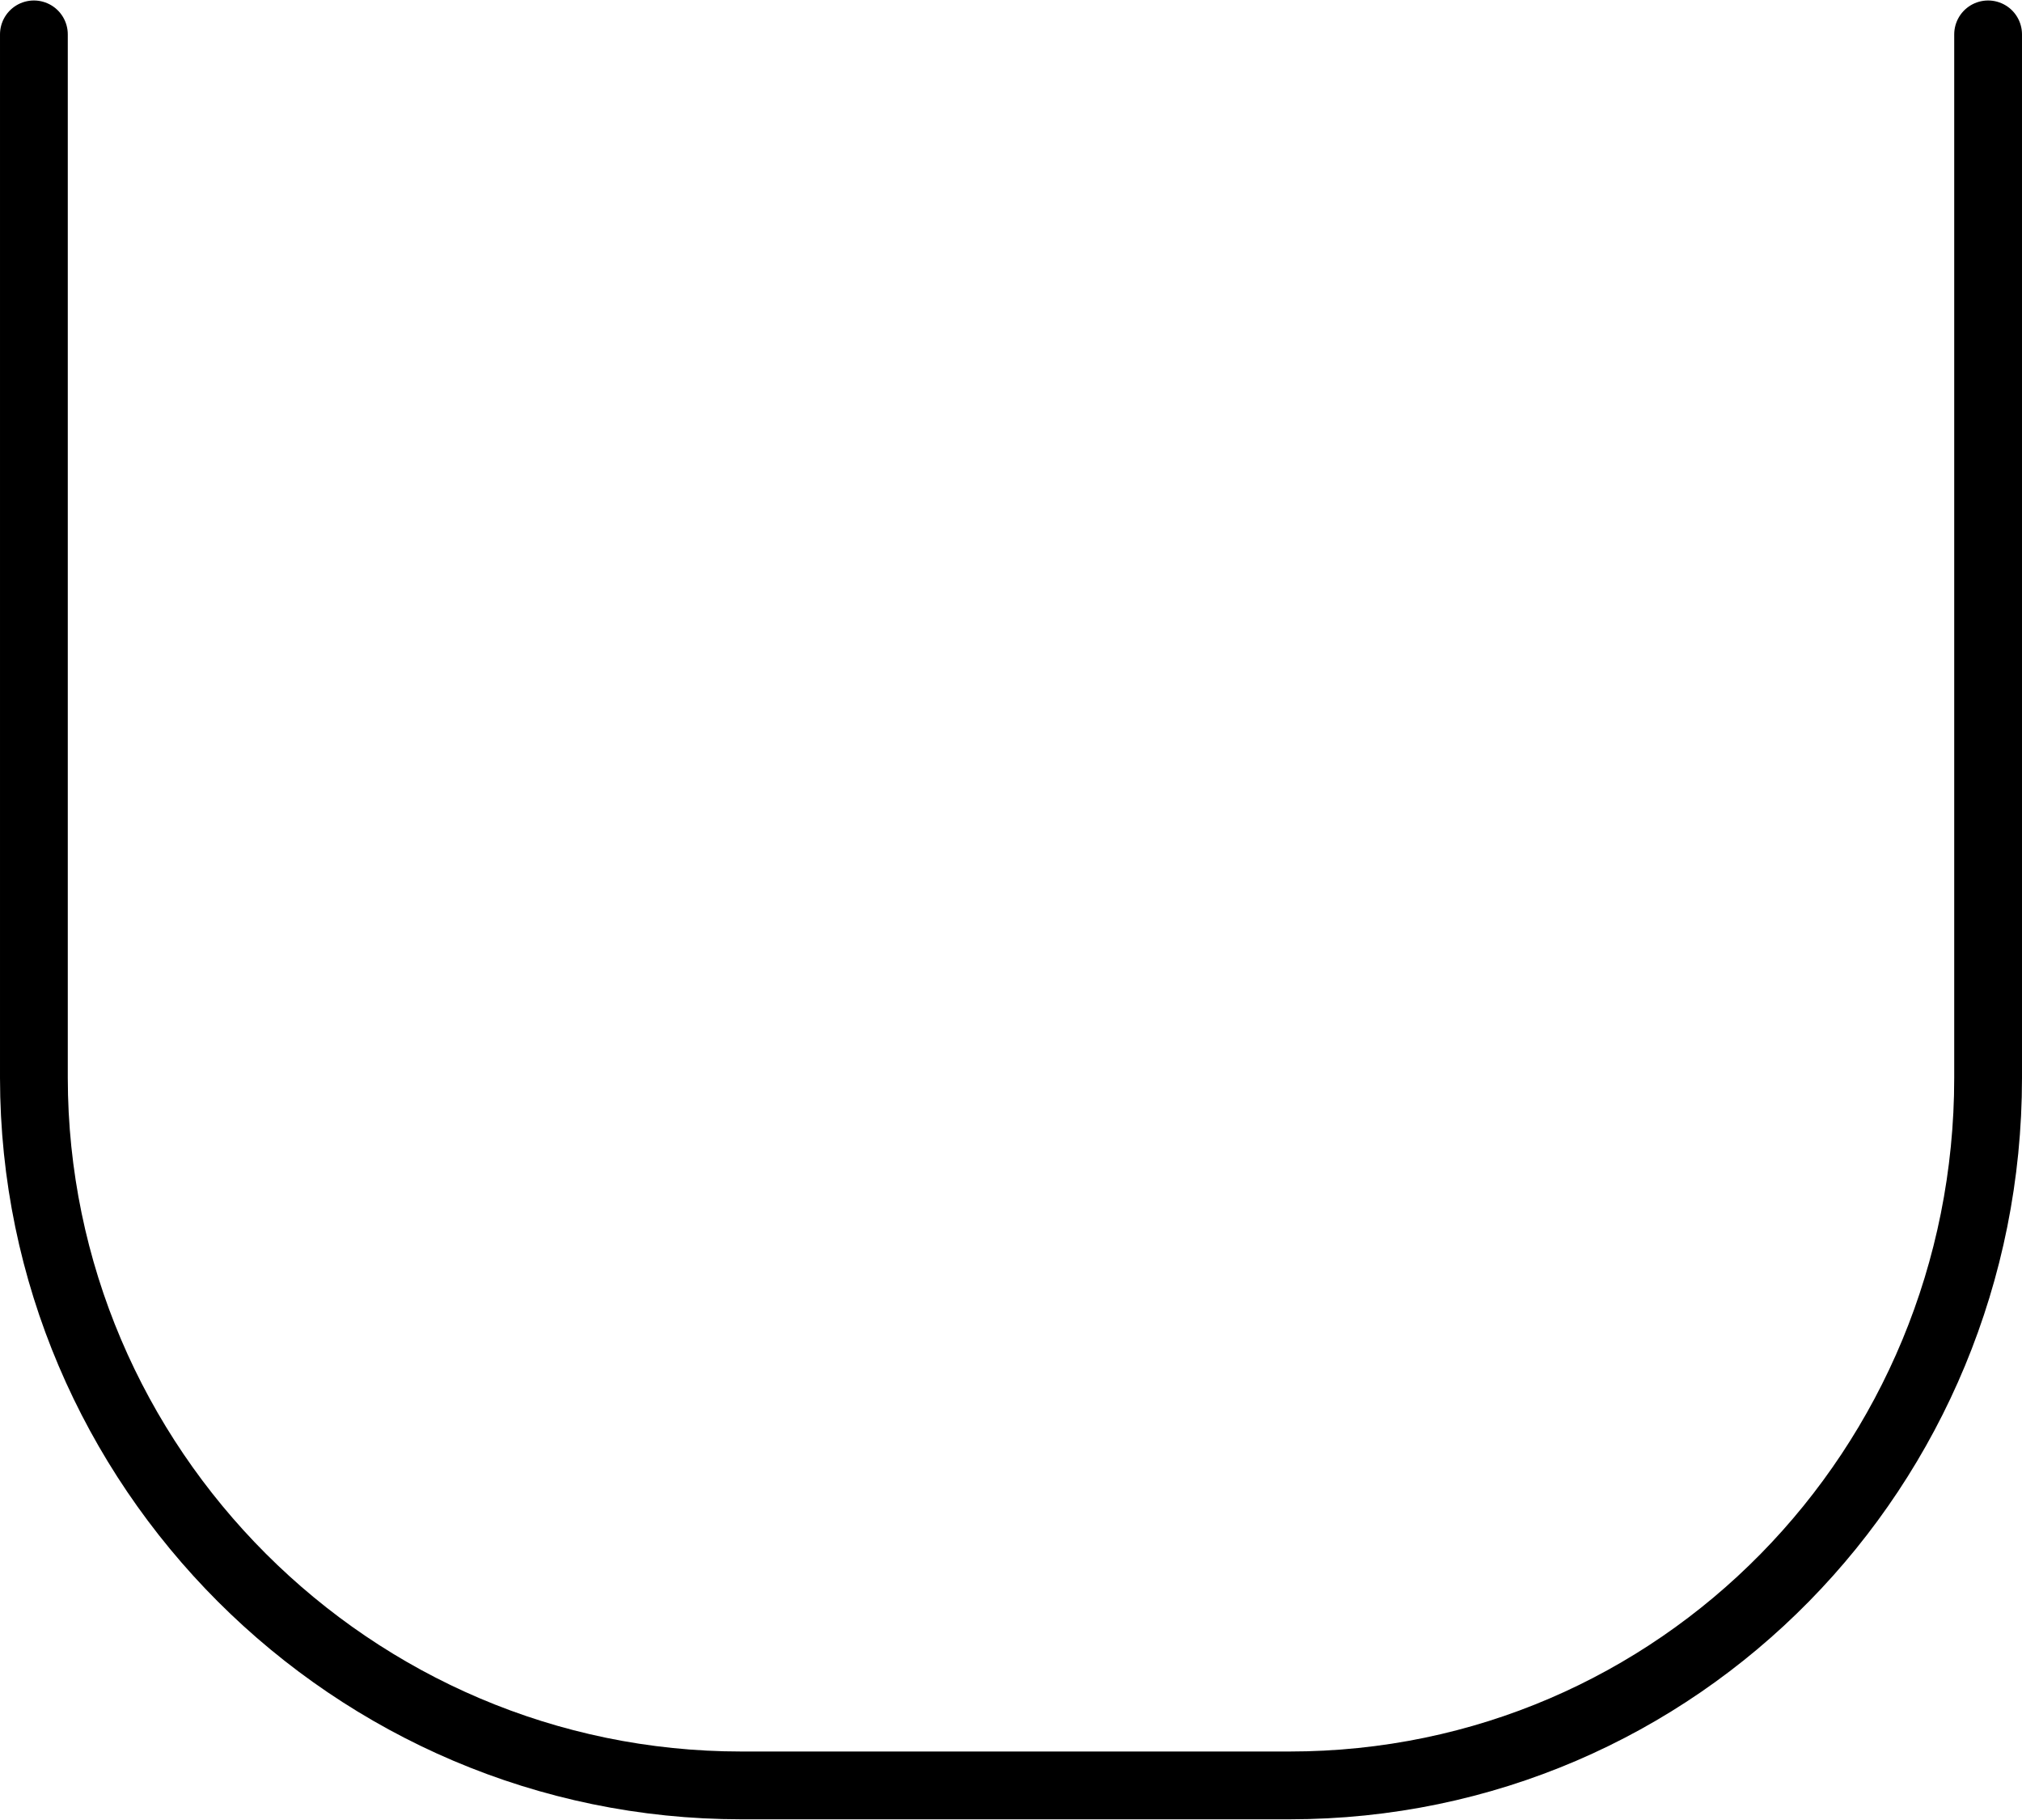
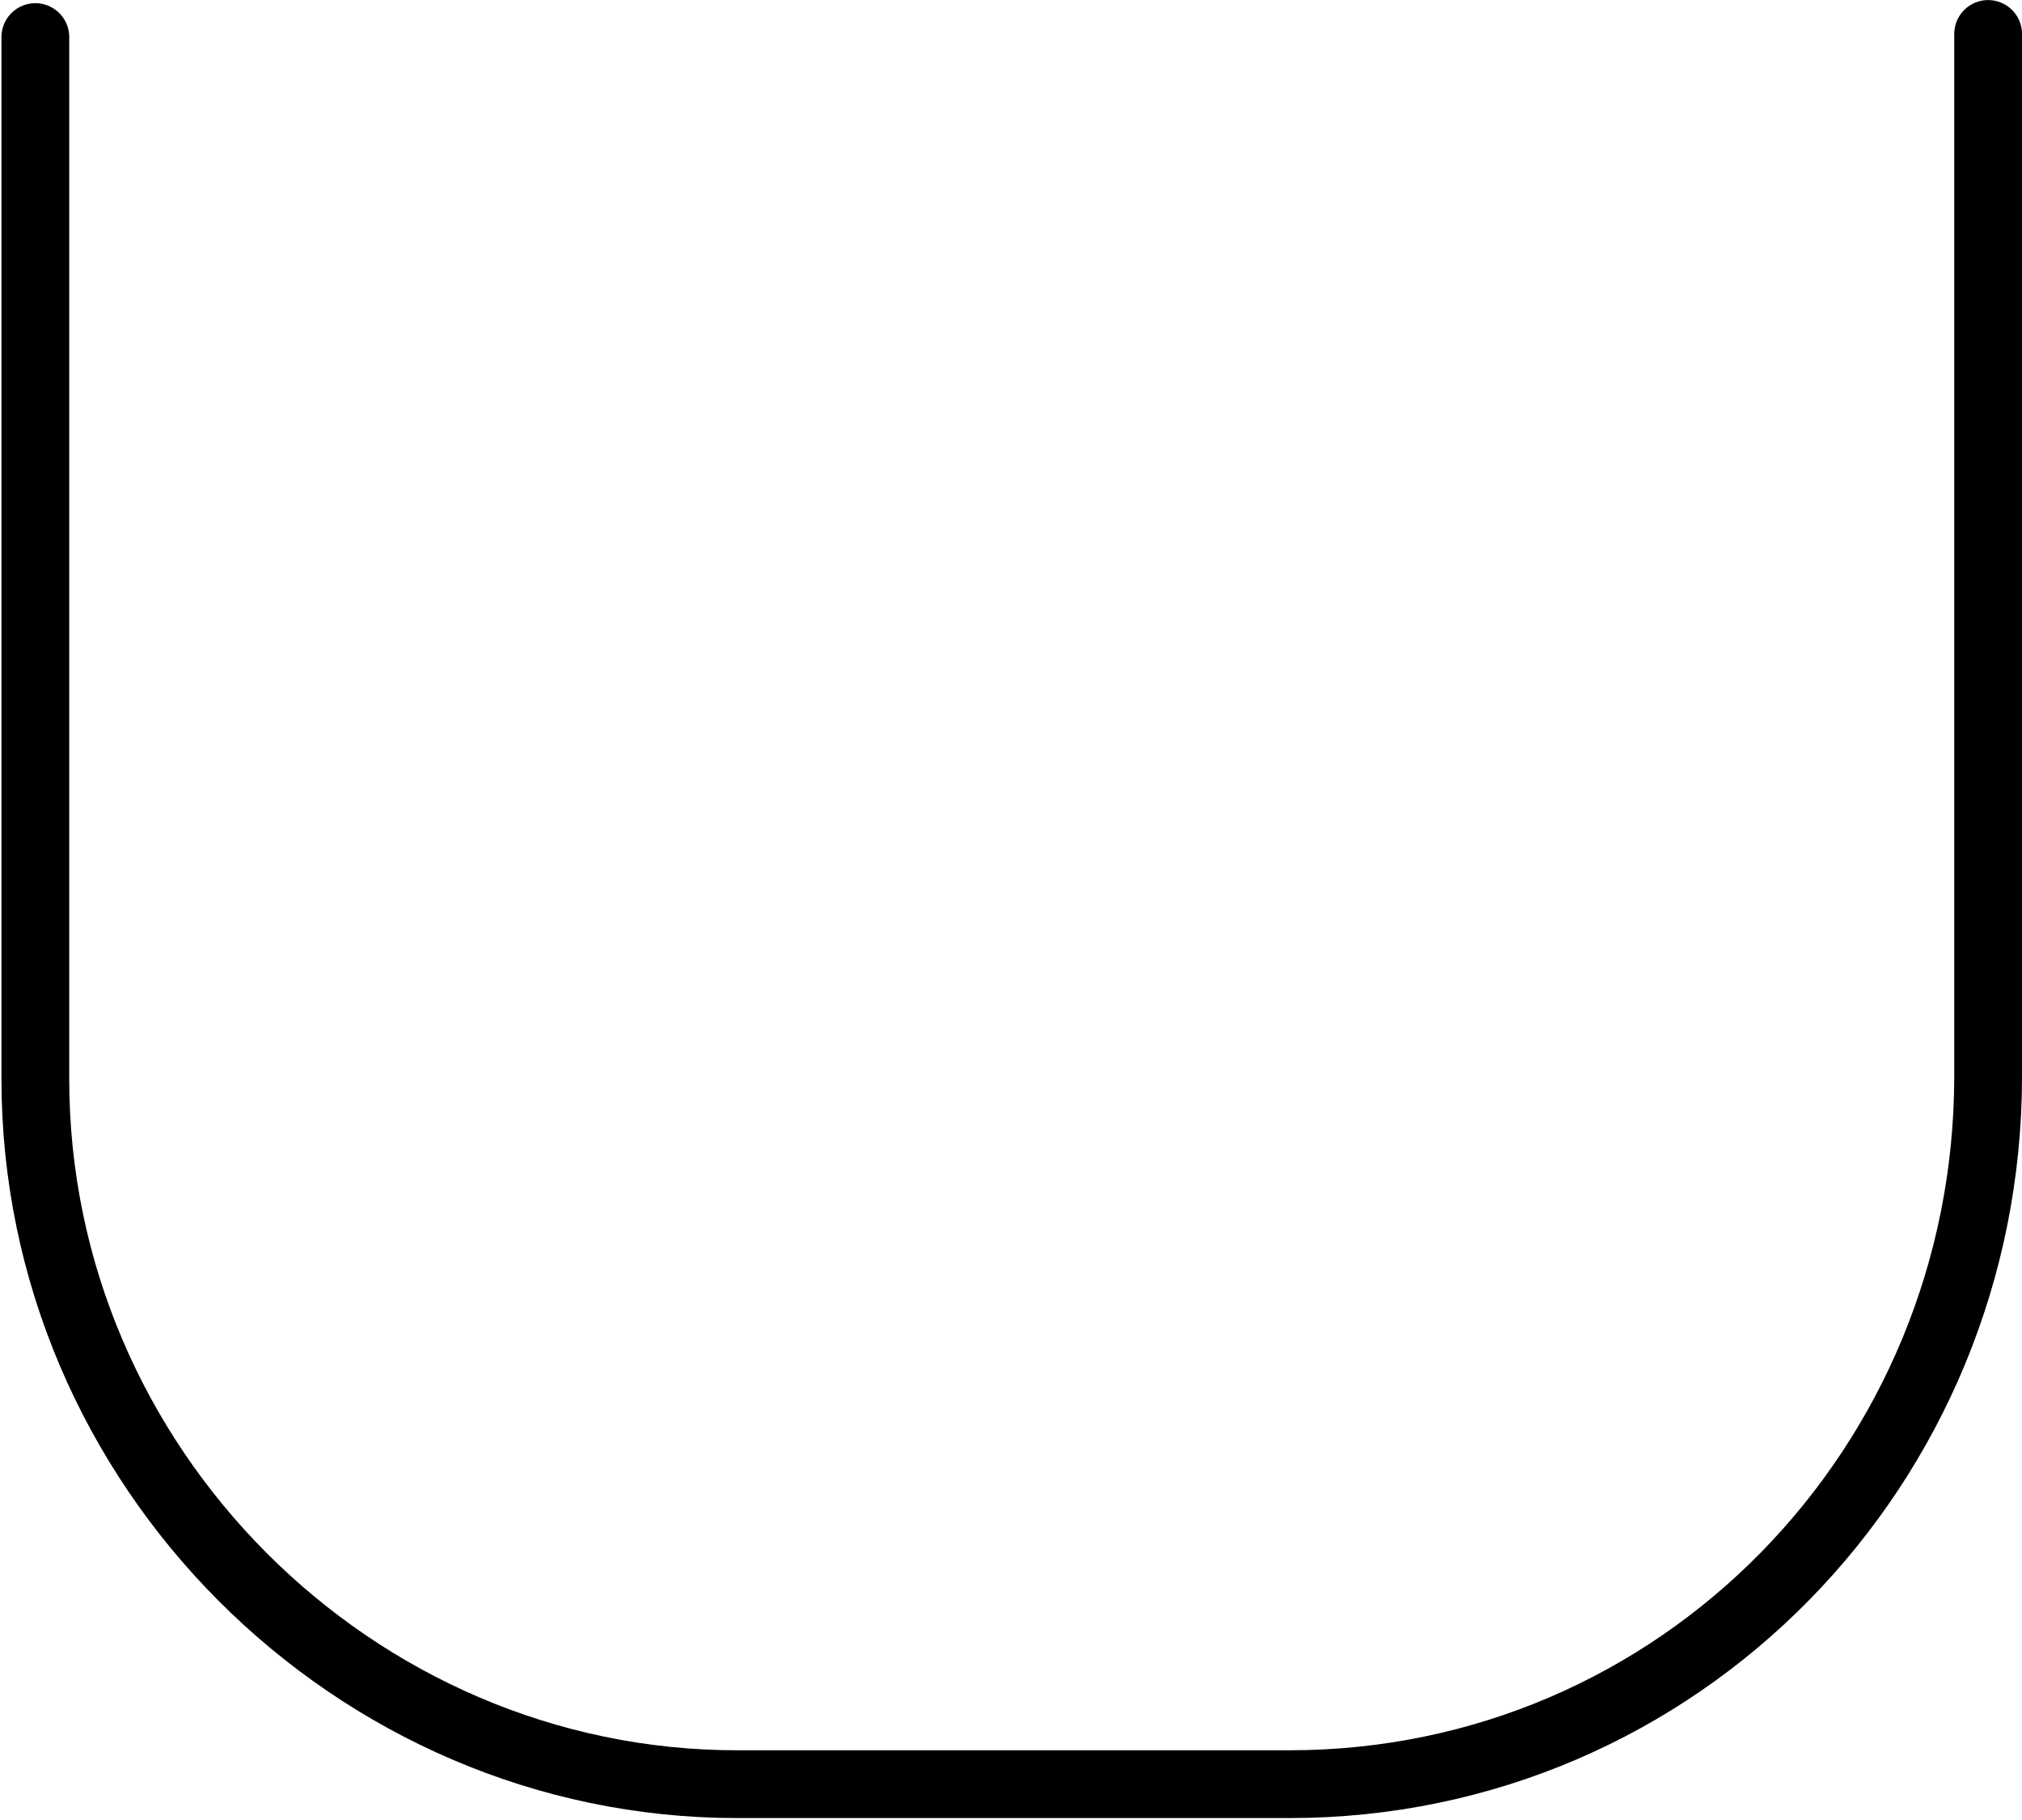
<svg xmlns="http://www.w3.org/2000/svg" version="1.1" id="svg4455" x="0px" y="0px" width="648.186" height="583.142" viewBox="0 0 648.186 583.142" enable-background="new 0 0 1000 1000" xml:space="preserve">
  <defs id="defs3433" />
  <g id="layer1" transform="translate(-65.67101,-268.1144)">
-     <path id="letter" d="m 702.992,279.133 0,334.488 c 0,124.805 -99.133,226.771 -223.937,226.771 l -175.748,0 C 178.632,840.392 76.645,738.414 76.536,613.621 l 0,-334.488" style="fill:none;stroke:#000000;stroke-width:21.728;stroke-linecap:round;stroke-linejoin:round" />
+     <path id="letter" d="        m 703,279 0,334        c 0,125 -99,227 -224,227        l -177,0        C 179,840 77,738 77,614         l 0,-334" style="fill:none;stroke:#000000;stroke-width:21.728;stroke-linecap:round;stroke-linejoin:round" />
  </g>
</svg>
